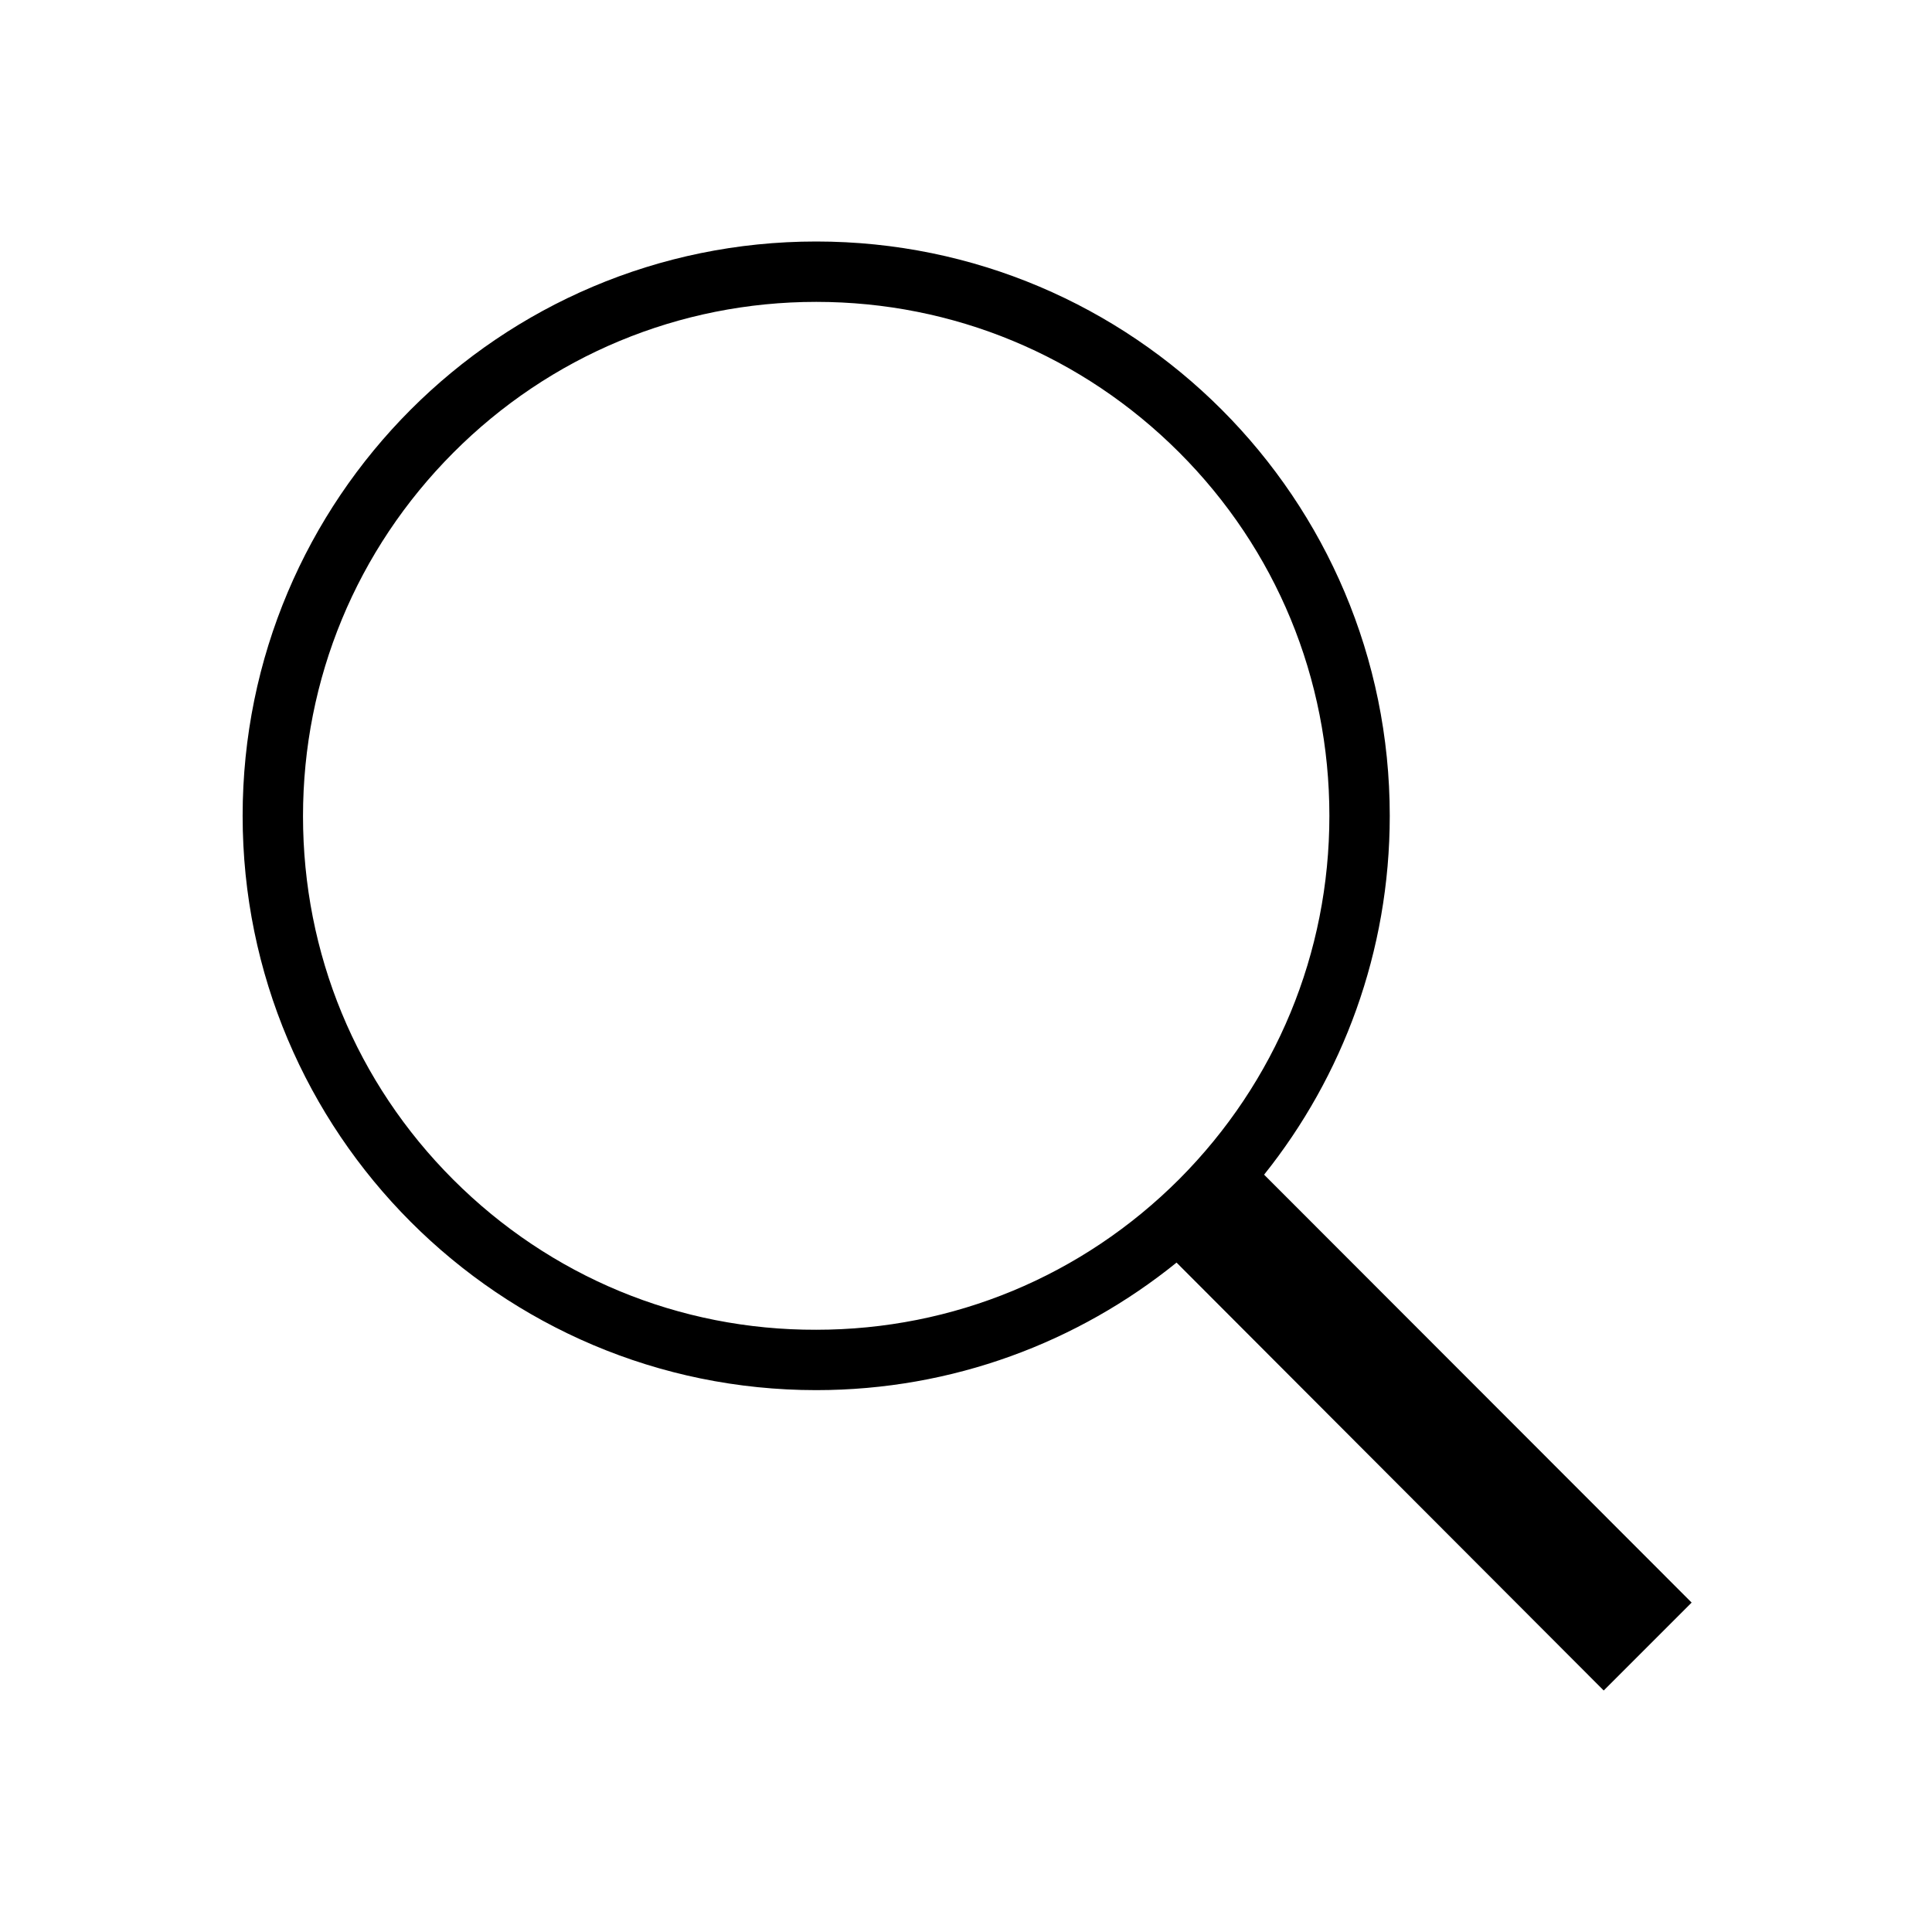
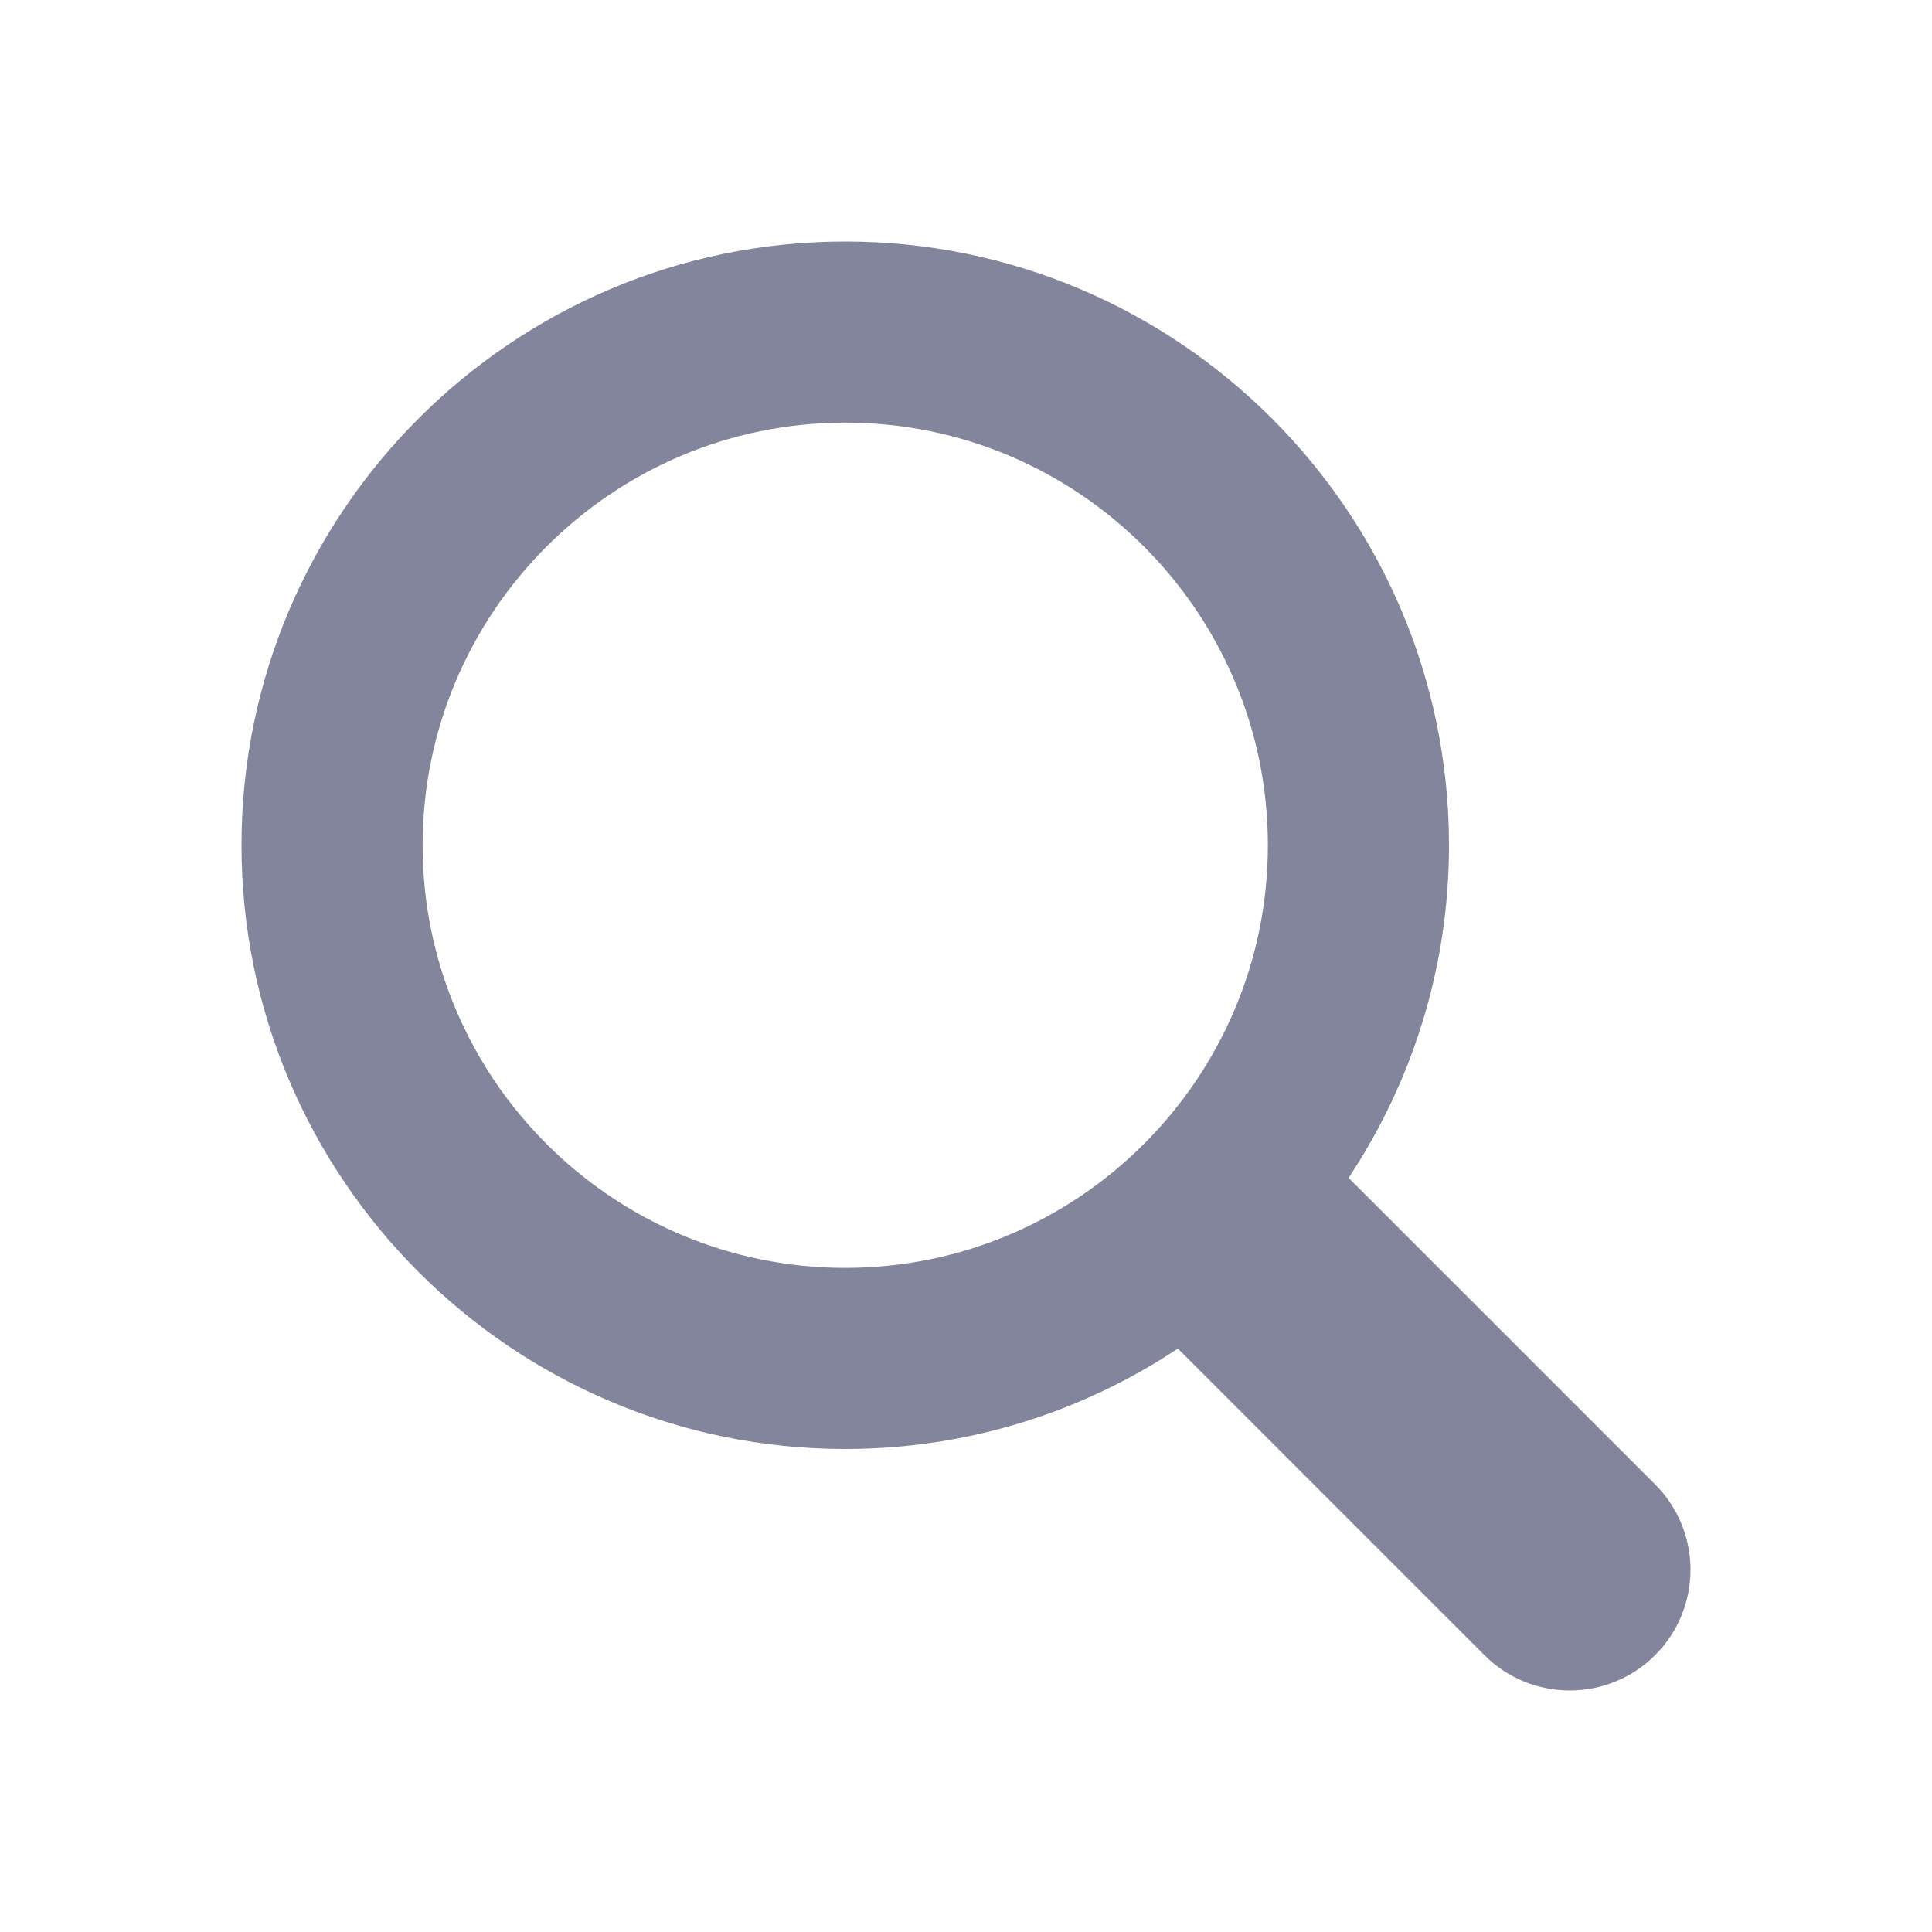
- <svg xmlns="http://www.w3.org/2000/svg" height="512px" id="Layer_1" style="enable-background:new 0 0 512 512;" version="1.1" viewBox="0 0 512 512" width="512px" xml:space="preserve">
-   <path d="M448.3,424.7L335,311.3c20.8-26,33.3-59.1,33.3-95.1c0-84.1-68.1-152.2-152-152.2c-84,0-152,68.2-152,152.2  s68.1,152.2,152,152.2c36.2,0,69.4-12.7,95.5-33.8L425,448L448.3,424.7z M120.1,312.6c-25.7-25.7-39.8-59.9-39.8-96.3  s14.2-70.6,39.8-96.3S180,80,216.3,80c36.3,0,70.5,14.2,96.2,39.9s39.8,59.9,39.8,96.3s-14.2,70.6-39.8,96.3  c-25.7,25.7-59.9,39.9-96.2,39.9C180,352.5,145.8,338.3,120.1,312.6z" />
+ <svg xmlns="http://www.w3.org/2000/svg" enable-background="new 0 0 32 32" id="Glyph" version="1.1" viewBox="0 0 32 32" xml:space="preserve" fill="#83859c">
+   <path d="M27.414,24.586l-5.077-5.077C23.386,17.928,24,16.035,24,14c0-5.514-4.486-10-10-10S4,8.486,4,14  s4.486,10,10,10c2.035,0,3.928-0.614,5.509-1.663l5.077,5.077c0.78,0.781,2.048,0.781,2.828,0  C28.195,26.633,28.195,25.367,27.414,24.586z M7,14c0-3.86,3.14-7,7-7s7,3.14,7,7s-3.14,7-7,7S7,17.86,7,14z" id="XMLID_223_" />
</svg>
